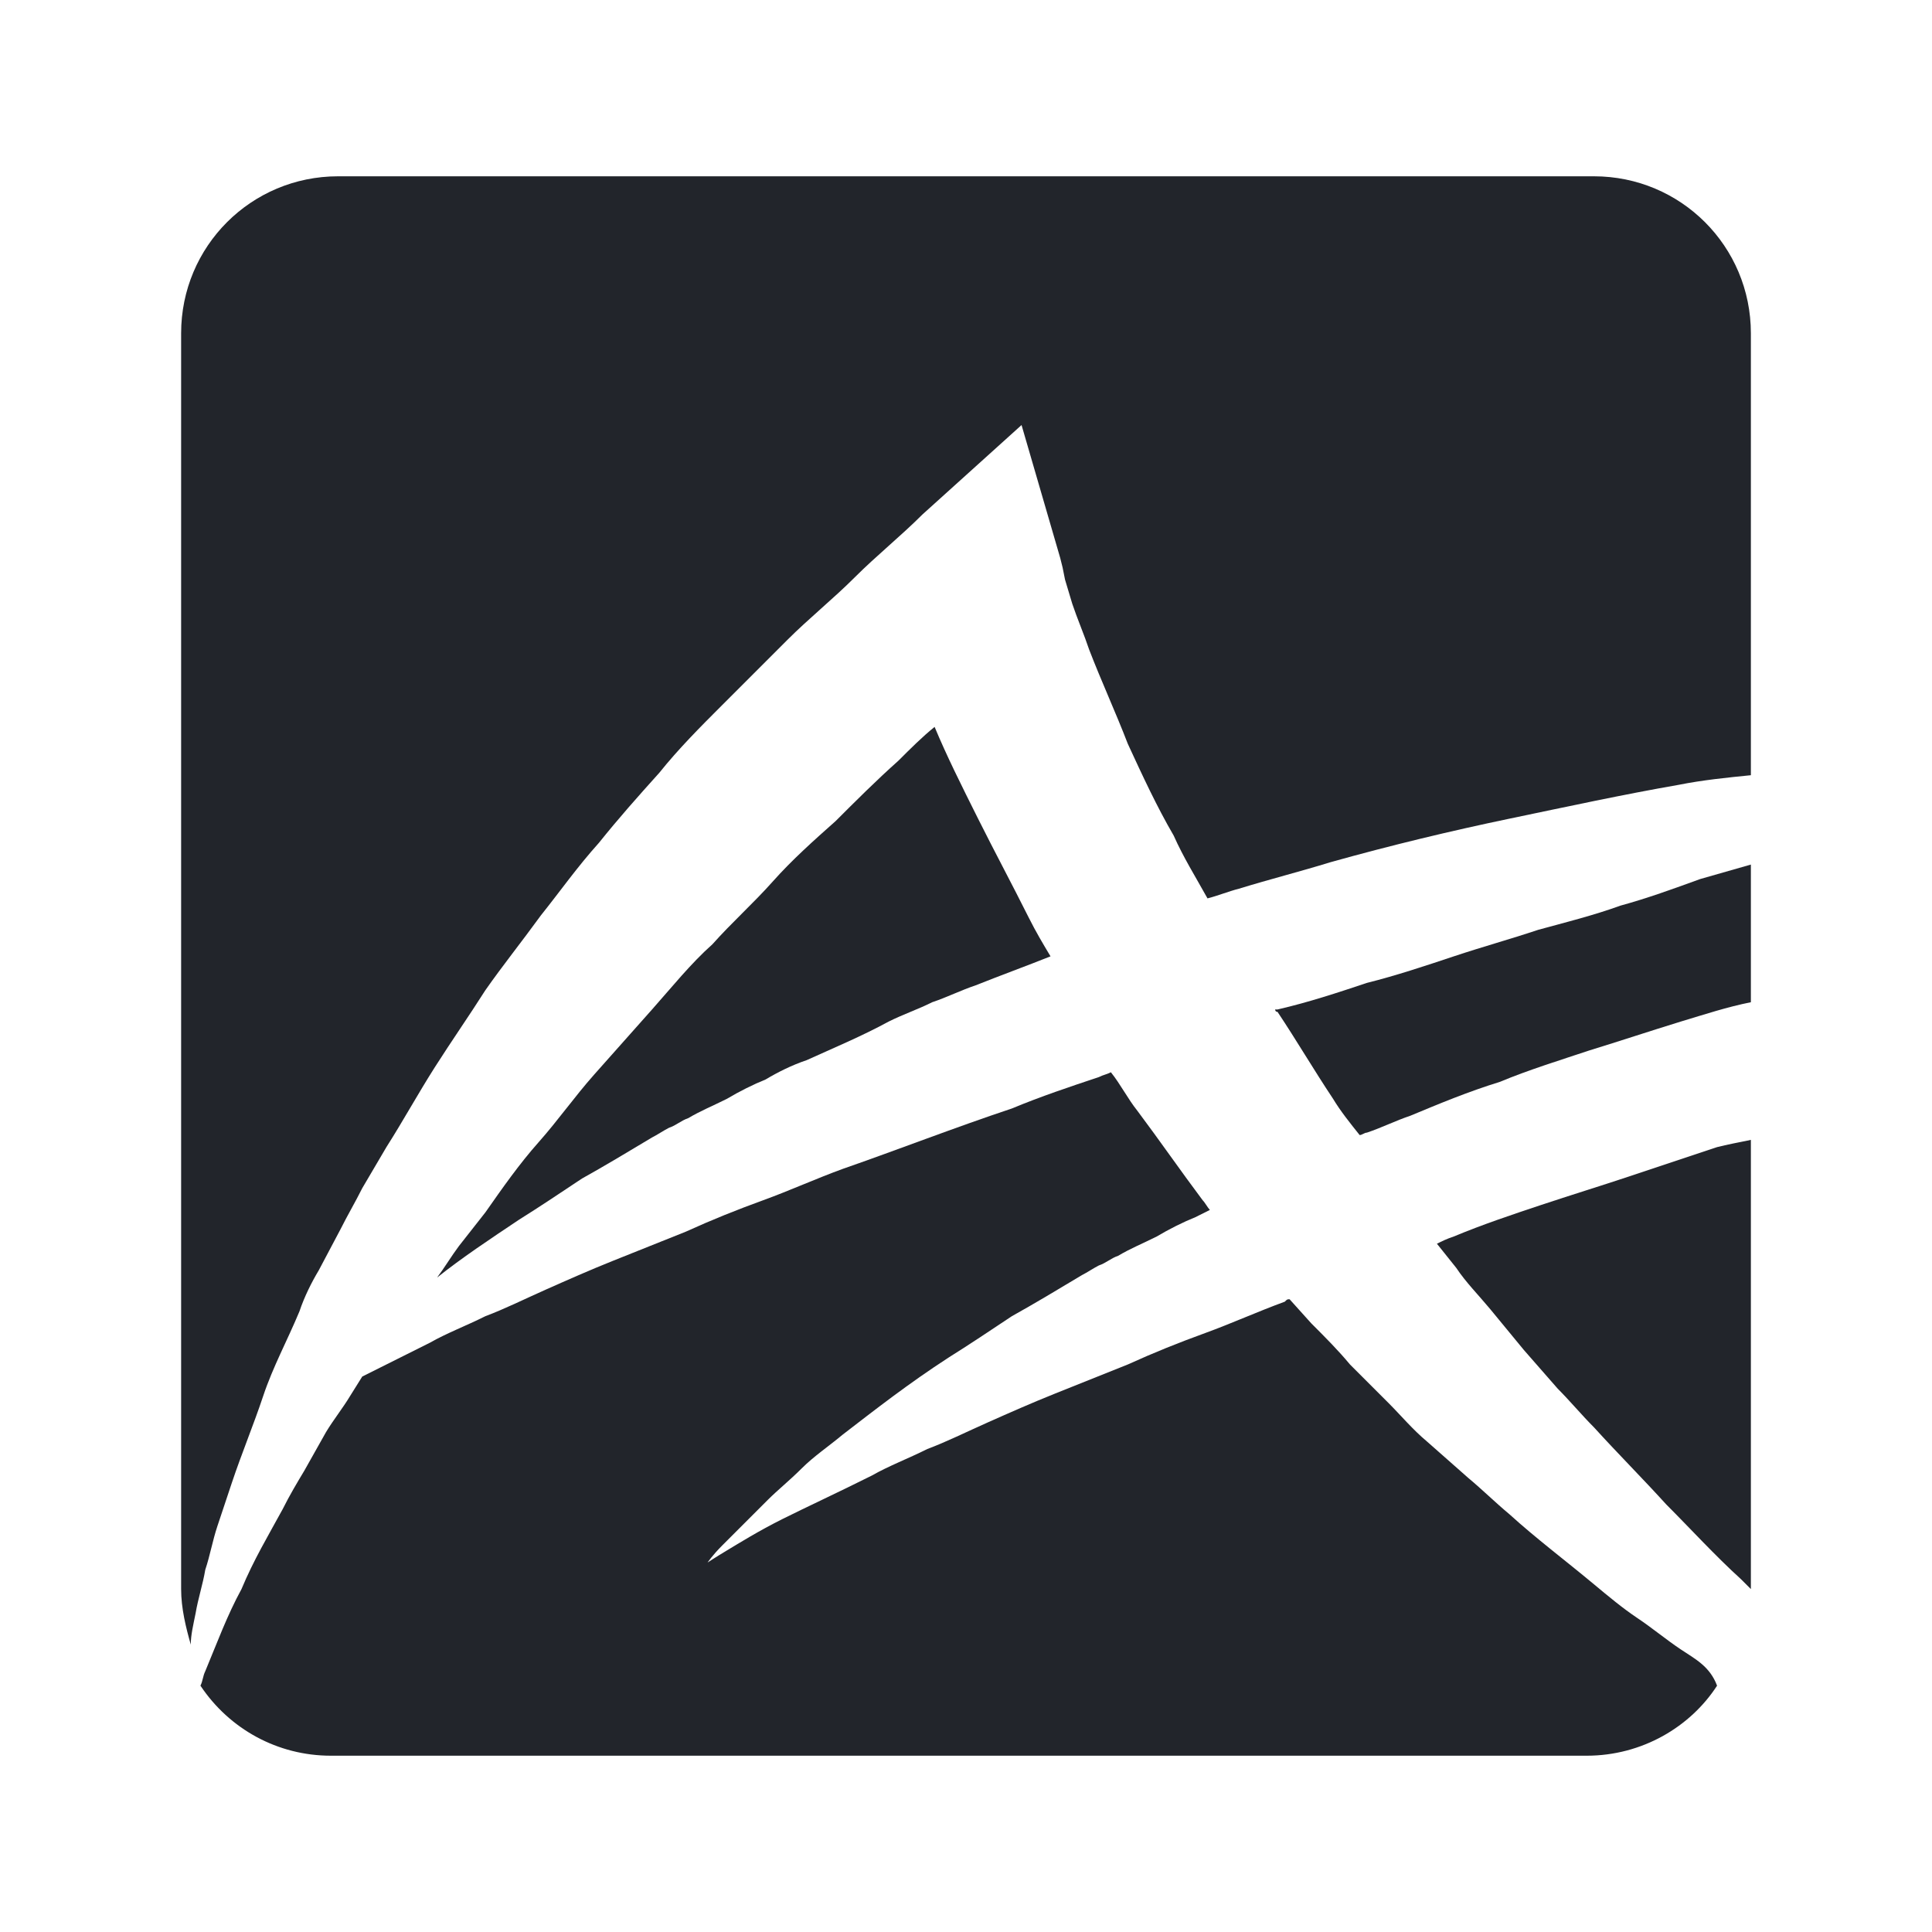
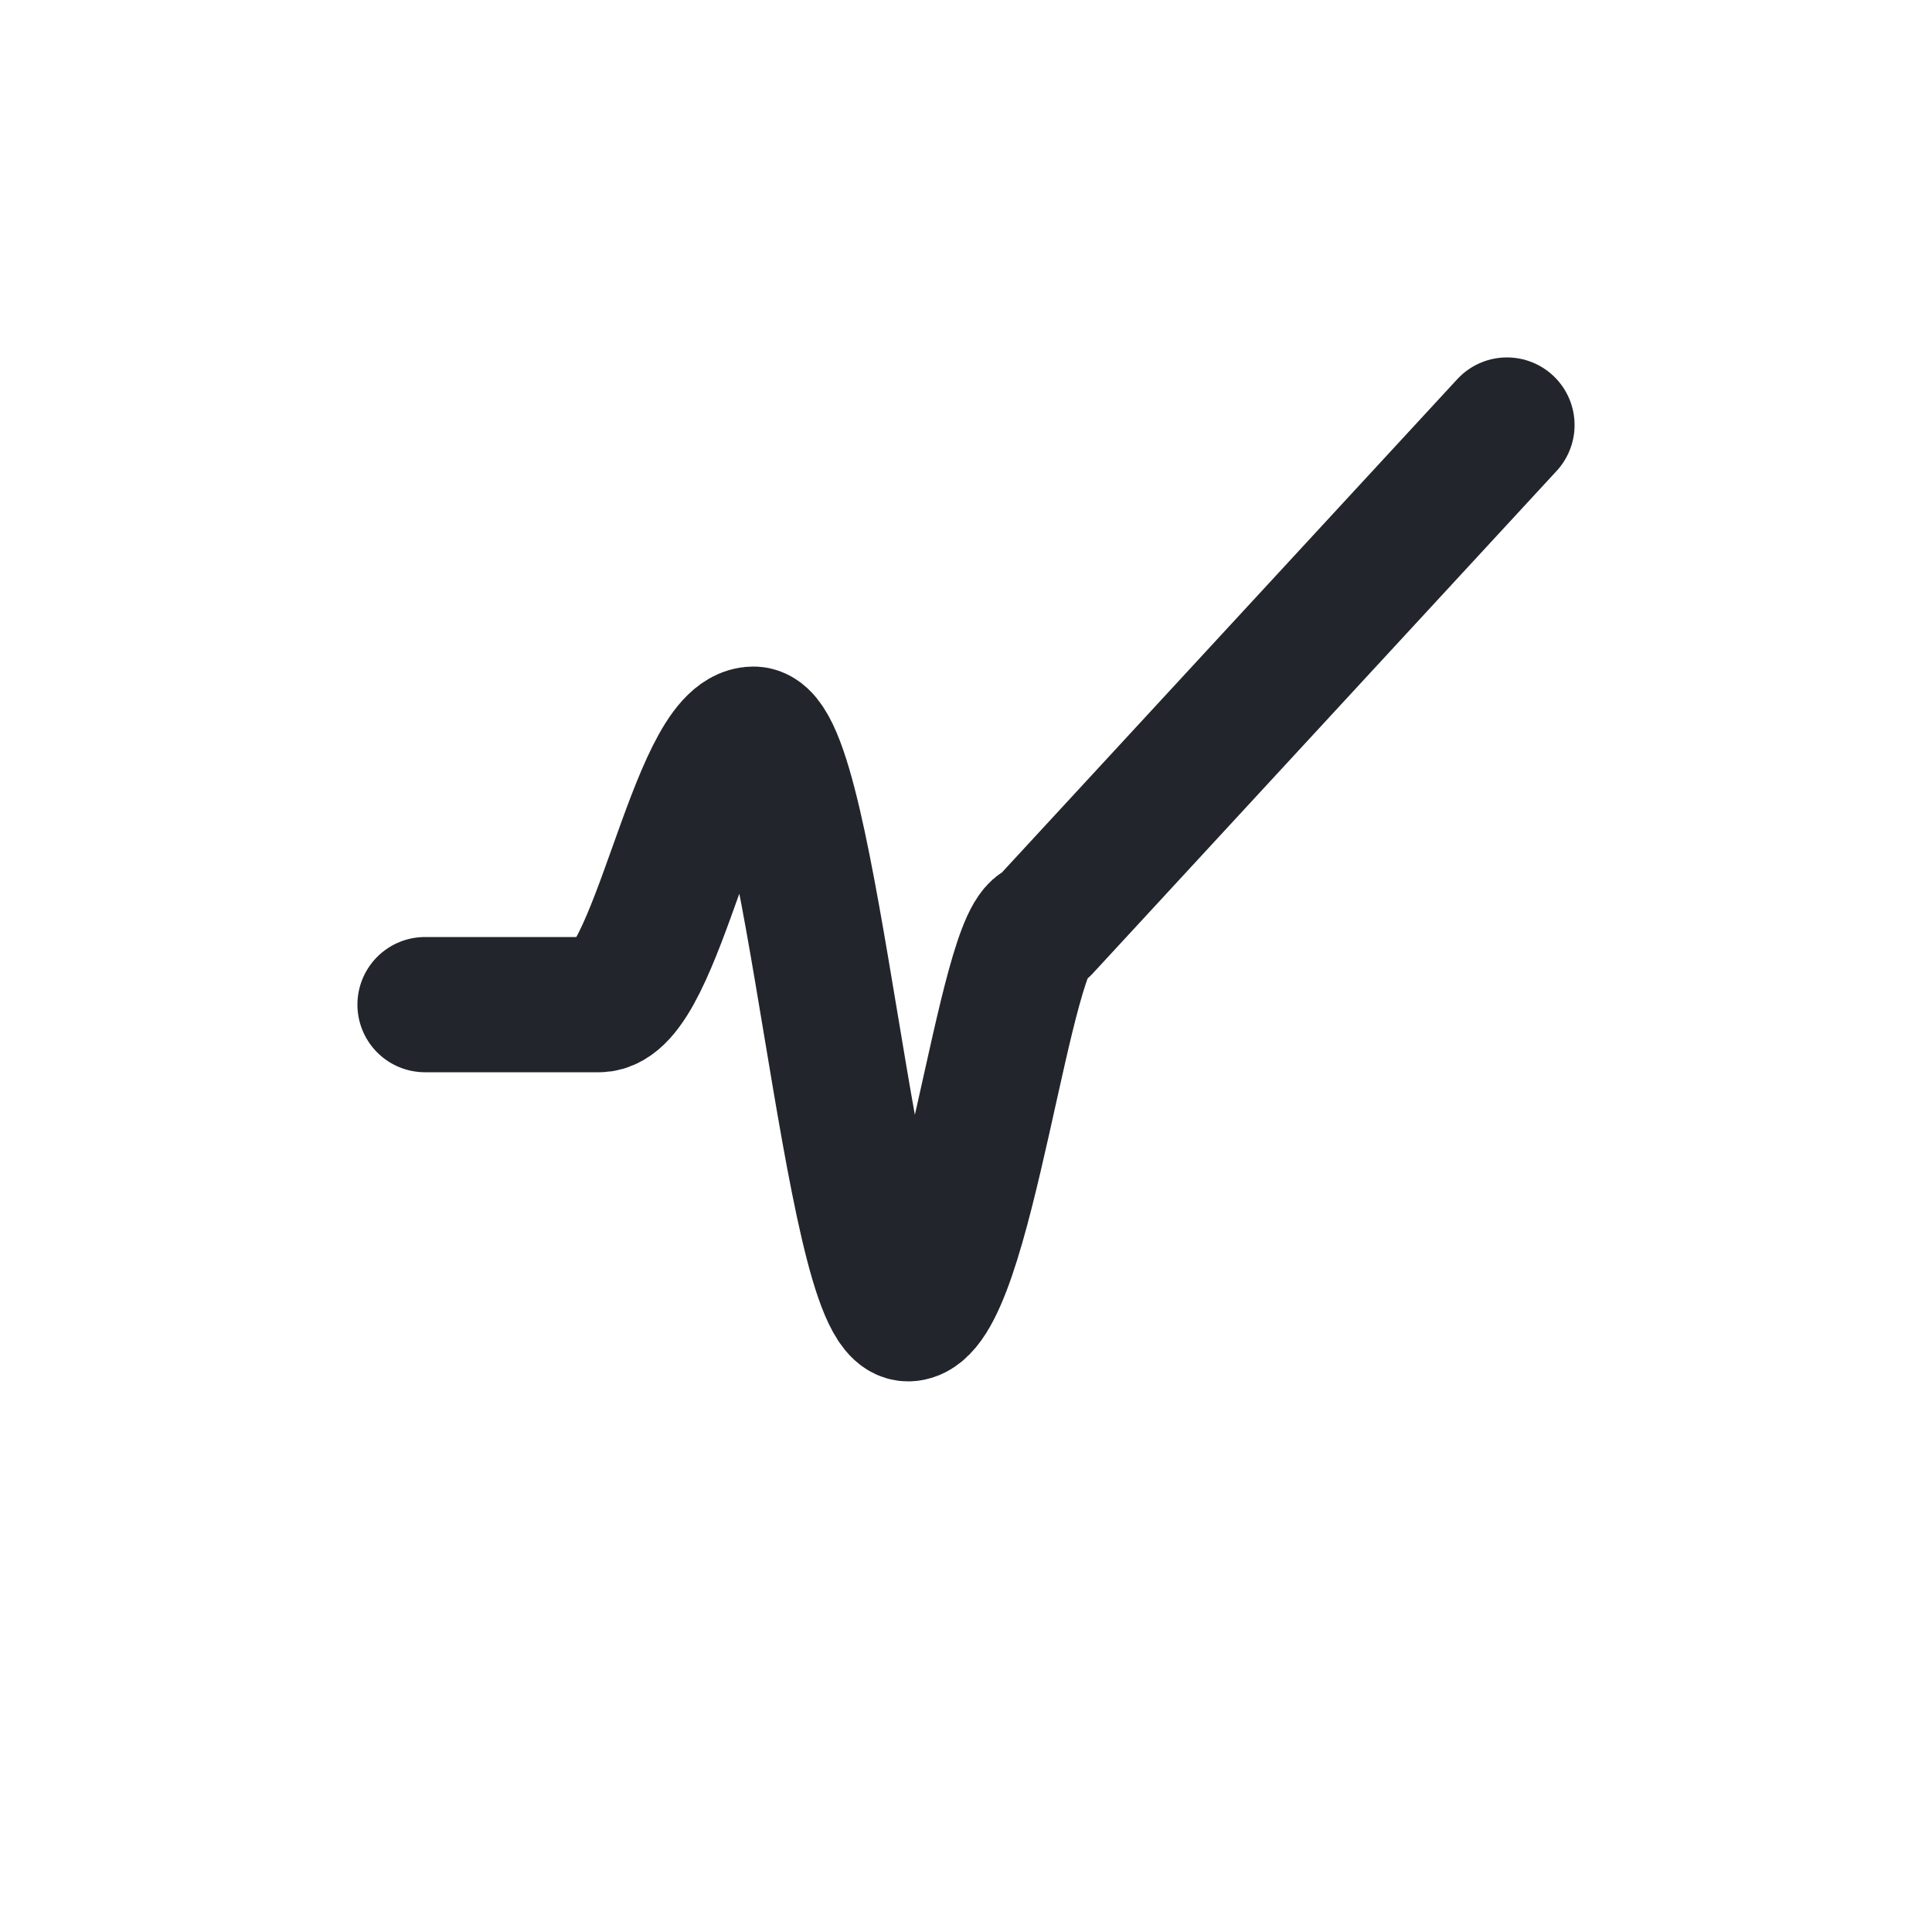
- <svg xmlns="http://www.w3.org/2000/svg" version="1.1" id="Layer_1" x="0px" y="0px" viewBox="-217 29 80 80" style="enable-background:new -217 29 80 80;" xml:space="preserve">
-   <style type="text/css">
- 	.st0{fill:#22252B;}
- </style>
-   <g id="XMLID_93_">
-     <path id="XMLID_23_" class="st0" d="M-145.9,76.5c-1.2,0.4-2.4,0.8-3.6,1.2c-1.2,0.4-2.5,0.8-3.7,1.2c-1.2,0.4-2.4,0.8-3.6,1.3   c-0.3,0.1-0.5,0.2-0.7,0.3l0.8,1c0.4,0.6,0.9,1.1,1.4,1.7s0.9,1.1,1.4,1.7l1.4,1.6c0.5,0.5,1,1.1,1.5,1.6c1,1.1,2,2.1,3,3.2   c1,1,2,2.1,3.1,3.1l0.4,0.4V76.2C-145,76.3-145.5,76.4-145.9,76.5z" />
-     <path id="XMLID_26_" class="st0" d="M-149.9,66.5c-1.1,0.4-2.3,0.7-3.4,1c-1.2,0.4-2.3,0.7-3.5,1.1s-2.4,0.8-3.6,1.1   c-1.2,0.4-2.4,0.8-3.7,1.1h-0.1c0,0,0,0.1,0.1,0.1c0.8,1.2,1.5,2.4,2.3,3.6c0.3,0.5,0.7,1,1.1,1.5c0.1,0,0.2-0.1,0.3-0.1   c0.6-0.2,1.2-0.5,1.8-0.7c1.2-0.5,2.4-1,3.7-1.4c1.2-0.5,2.5-0.9,3.7-1.3c1.3-0.4,2.5-0.8,3.8-1.2c1-0.3,1.9-0.6,2.9-0.8v-5.7   c-0.7,0.2-1.4,0.4-2.1,0.6C-147.7,65.8-148.8,66.2-149.9,66.5z" />
-     <path id="XMLID_61_" class="st0" d="M-178.3,59.1c-0.5,0.4-1,0.9-1.5,1.4c-0.9,0.8-1.8,1.7-2.6,2.5c-0.9,0.8-1.8,1.6-2.6,2.5   s-1.7,1.7-2.5,2.6c-0.9,0.8-1.7,1.8-2.5,2.7c-0.8,0.9-1.6,1.8-2.4,2.7c-0.8,0.9-1.5,1.9-2.3,2.8s-1.5,1.9-2.2,2.9l-1.1,1.4   c-0.3,0.4-0.6,0.9-0.9,1.3c1-0.8,2.2-1.6,3.4-2.4c0.8-0.5,1.7-1.1,2.6-1.7c0.9-0.5,1.9-1.1,2.9-1.7c0.2-0.1,0.5-0.3,0.7-0.4   c0.3-0.1,0.5-0.3,0.8-0.4c0.5-0.3,1-0.5,1.6-0.8c0.5-0.3,1.1-0.6,1.6-0.8c0.5-0.3,1.1-0.6,1.7-0.8c1.1-0.5,2.3-1,3.4-1.6   c0.6-0.3,1.2-0.5,1.8-0.8c0.6-0.2,1.2-0.5,1.8-0.7c1-0.4,2.1-0.8,3.1-1.2c-0.3-0.5-0.6-1-0.9-1.6c-0.7-1.4-1.4-2.7-2.1-4.1   C-177.2,61.5-177.8,60.3-178.3,59.1z" />
-     <path id="XMLID_85_" class="st0" d="M-147.4,97.3c-0.6-0.4-1.2-0.9-1.8-1.3s-1.2-0.9-1.8-1.4c-1.2-1-2.4-1.9-3.5-2.9   c-0.6-0.5-1.1-1-1.7-1.5l-1.7-1.5c-0.6-0.5-1.1-1.1-1.6-1.6s-1.1-1.1-1.6-1.6c-0.5-0.6-1-1.1-1.6-1.7l-0.9-1c-0.1,0-0.1,0-0.2,0.1   c-1.1,0.4-2.2,0.9-3.3,1.3s-2.1,0.8-3.2,1.3c-1,0.4-2,0.8-3,1.2c-1,0.4-1.9,0.8-2.8,1.2c-0.9,0.4-1.7,0.8-2.5,1.1   c-0.8,0.4-1.6,0.7-2.3,1.1c-1.4,0.7-2.7,1.3-3.7,1.8s-1.8,1-2.3,1.3s-0.8,0.5-0.8,0.5s0.2-0.3,0.6-0.7c0.2-0.2,0.5-0.5,0.8-0.8   s0.7-0.7,1.1-1.1c0.4-0.4,0.9-0.8,1.4-1.3s1.1-0.9,1.7-1.4c1.3-1,2.7-2.1,4.4-3.2c0.8-0.5,1.7-1.1,2.6-1.7c0.9-0.5,1.9-1.1,2.9-1.7   c0.2-0.1,0.5-0.3,0.7-0.4c0.3-0.1,0.5-0.3,0.8-0.4c0.5-0.3,1-0.5,1.6-0.8c0.5-0.3,1.1-0.6,1.6-0.8c0.2-0.1,0.4-0.2,0.6-0.3   c-0.1-0.1-0.2-0.3-0.3-0.4c-0.9-1.2-1.8-2.5-2.7-3.7c-0.4-0.5-0.7-1.1-1.1-1.6c-0.2,0.1-0.3,0.1-0.5,0.2c-1.2,0.4-2.4,0.8-3.6,1.3   c-2.4,0.8-4.7,1.7-7,2.5c-1.1,0.4-2.2,0.9-3.3,1.3s-2.1,0.8-3.2,1.3c-1,0.4-2,0.8-3,1.2c-1,0.4-1.9,0.8-2.8,1.2   c-0.9,0.4-1.7,0.8-2.5,1.1c-0.8,0.4-1.6,0.7-2.3,1.1c-1,0.5-2,1-2.8,1.4l-0.5,0.8c-0.3,0.5-0.7,1-1,1.5l-0.9,1.6   c-0.3,0.5-0.6,1-0.9,1.6c-0.6,1.1-1.2,2.1-1.7,3.3c-0.6,1.1-1,2.2-1.5,3.4c-0.1,0.2-0.1,0.4-0.2,0.6c1.2,1.8,3.2,2.9,5.4,2.9h52   c2.3,0,4.3-1.2,5.4-2.9C-146.2,98-146.8,97.7-147.4,97.3z" />
-     <path id="XMLID_87_" class="st0" d="M-208.9,95.8c0.1-0.6,0.3-1.2,0.4-1.8c0.2-0.6,0.3-1.2,0.5-1.8l0.6-1.8   c0.4-1.2,0.9-2.4,1.3-3.6c0.4-1.2,1-2.3,1.5-3.5c0.2-0.6,0.5-1.2,0.8-1.7l0.9-1.7c0.3-0.6,0.6-1.1,0.9-1.7l1-1.7   c0.7-1.1,1.3-2.2,2-3.3c0.7-1.1,1.4-2.1,2.1-3.2c0.7-1,1.5-2,2.3-3.1c0.8-1,1.5-2,2.4-3c0.8-1,1.6-1.9,2.5-2.9   c0.8-1,1.7-1.9,2.6-2.8c0.9-0.9,1.8-1.8,2.7-2.7s1.9-1.7,2.8-2.6c0.9-0.9,1.9-1.7,2.8-2.6l4.1-3.7l1.6,5.5l0.1,0.4l0.1,0.5l0.3,1   c0.2,0.6,0.5,1.3,0.7,1.9c0.5,1.3,1.1,2.6,1.6,3.9c0.6,1.3,1.2,2.6,1.9,3.8c0.4,0.9,0.9,1.7,1.4,2.6c0.4-0.1,0.9-0.3,1.3-0.4   c1.3-0.4,2.5-0.7,3.8-1.1c2.5-0.7,5-1.3,7.4-1.8s4.7-1,7-1.4c1-0.2,2-0.3,3-0.4V42.8c0-3.6-2.9-6.5-6.5-6.5h-52   c-3.6,0-6.5,2.9-6.5,6.5v52c0,0.8,0.2,1.6,0.4,2.3C-209.1,96.7-209,96.3-208.9,95.8z" />
-   </g>
+ <svg xmlns="http://www.w3.org/2000/svg" width="512" height="512" viewBox="0 0 100 100" fill="none">
+   <path d="M 22 52             C 26 52, 28 52, 31 52             C 34 52, 36 38, 39 38             C 42 38, 44 68, 47 68             C 50 68, 52 48, 54 48            L 78 22" stroke="#22252B" stroke-width="7" stroke-linecap="round" stroke-linejoin="round" />
</svg>
